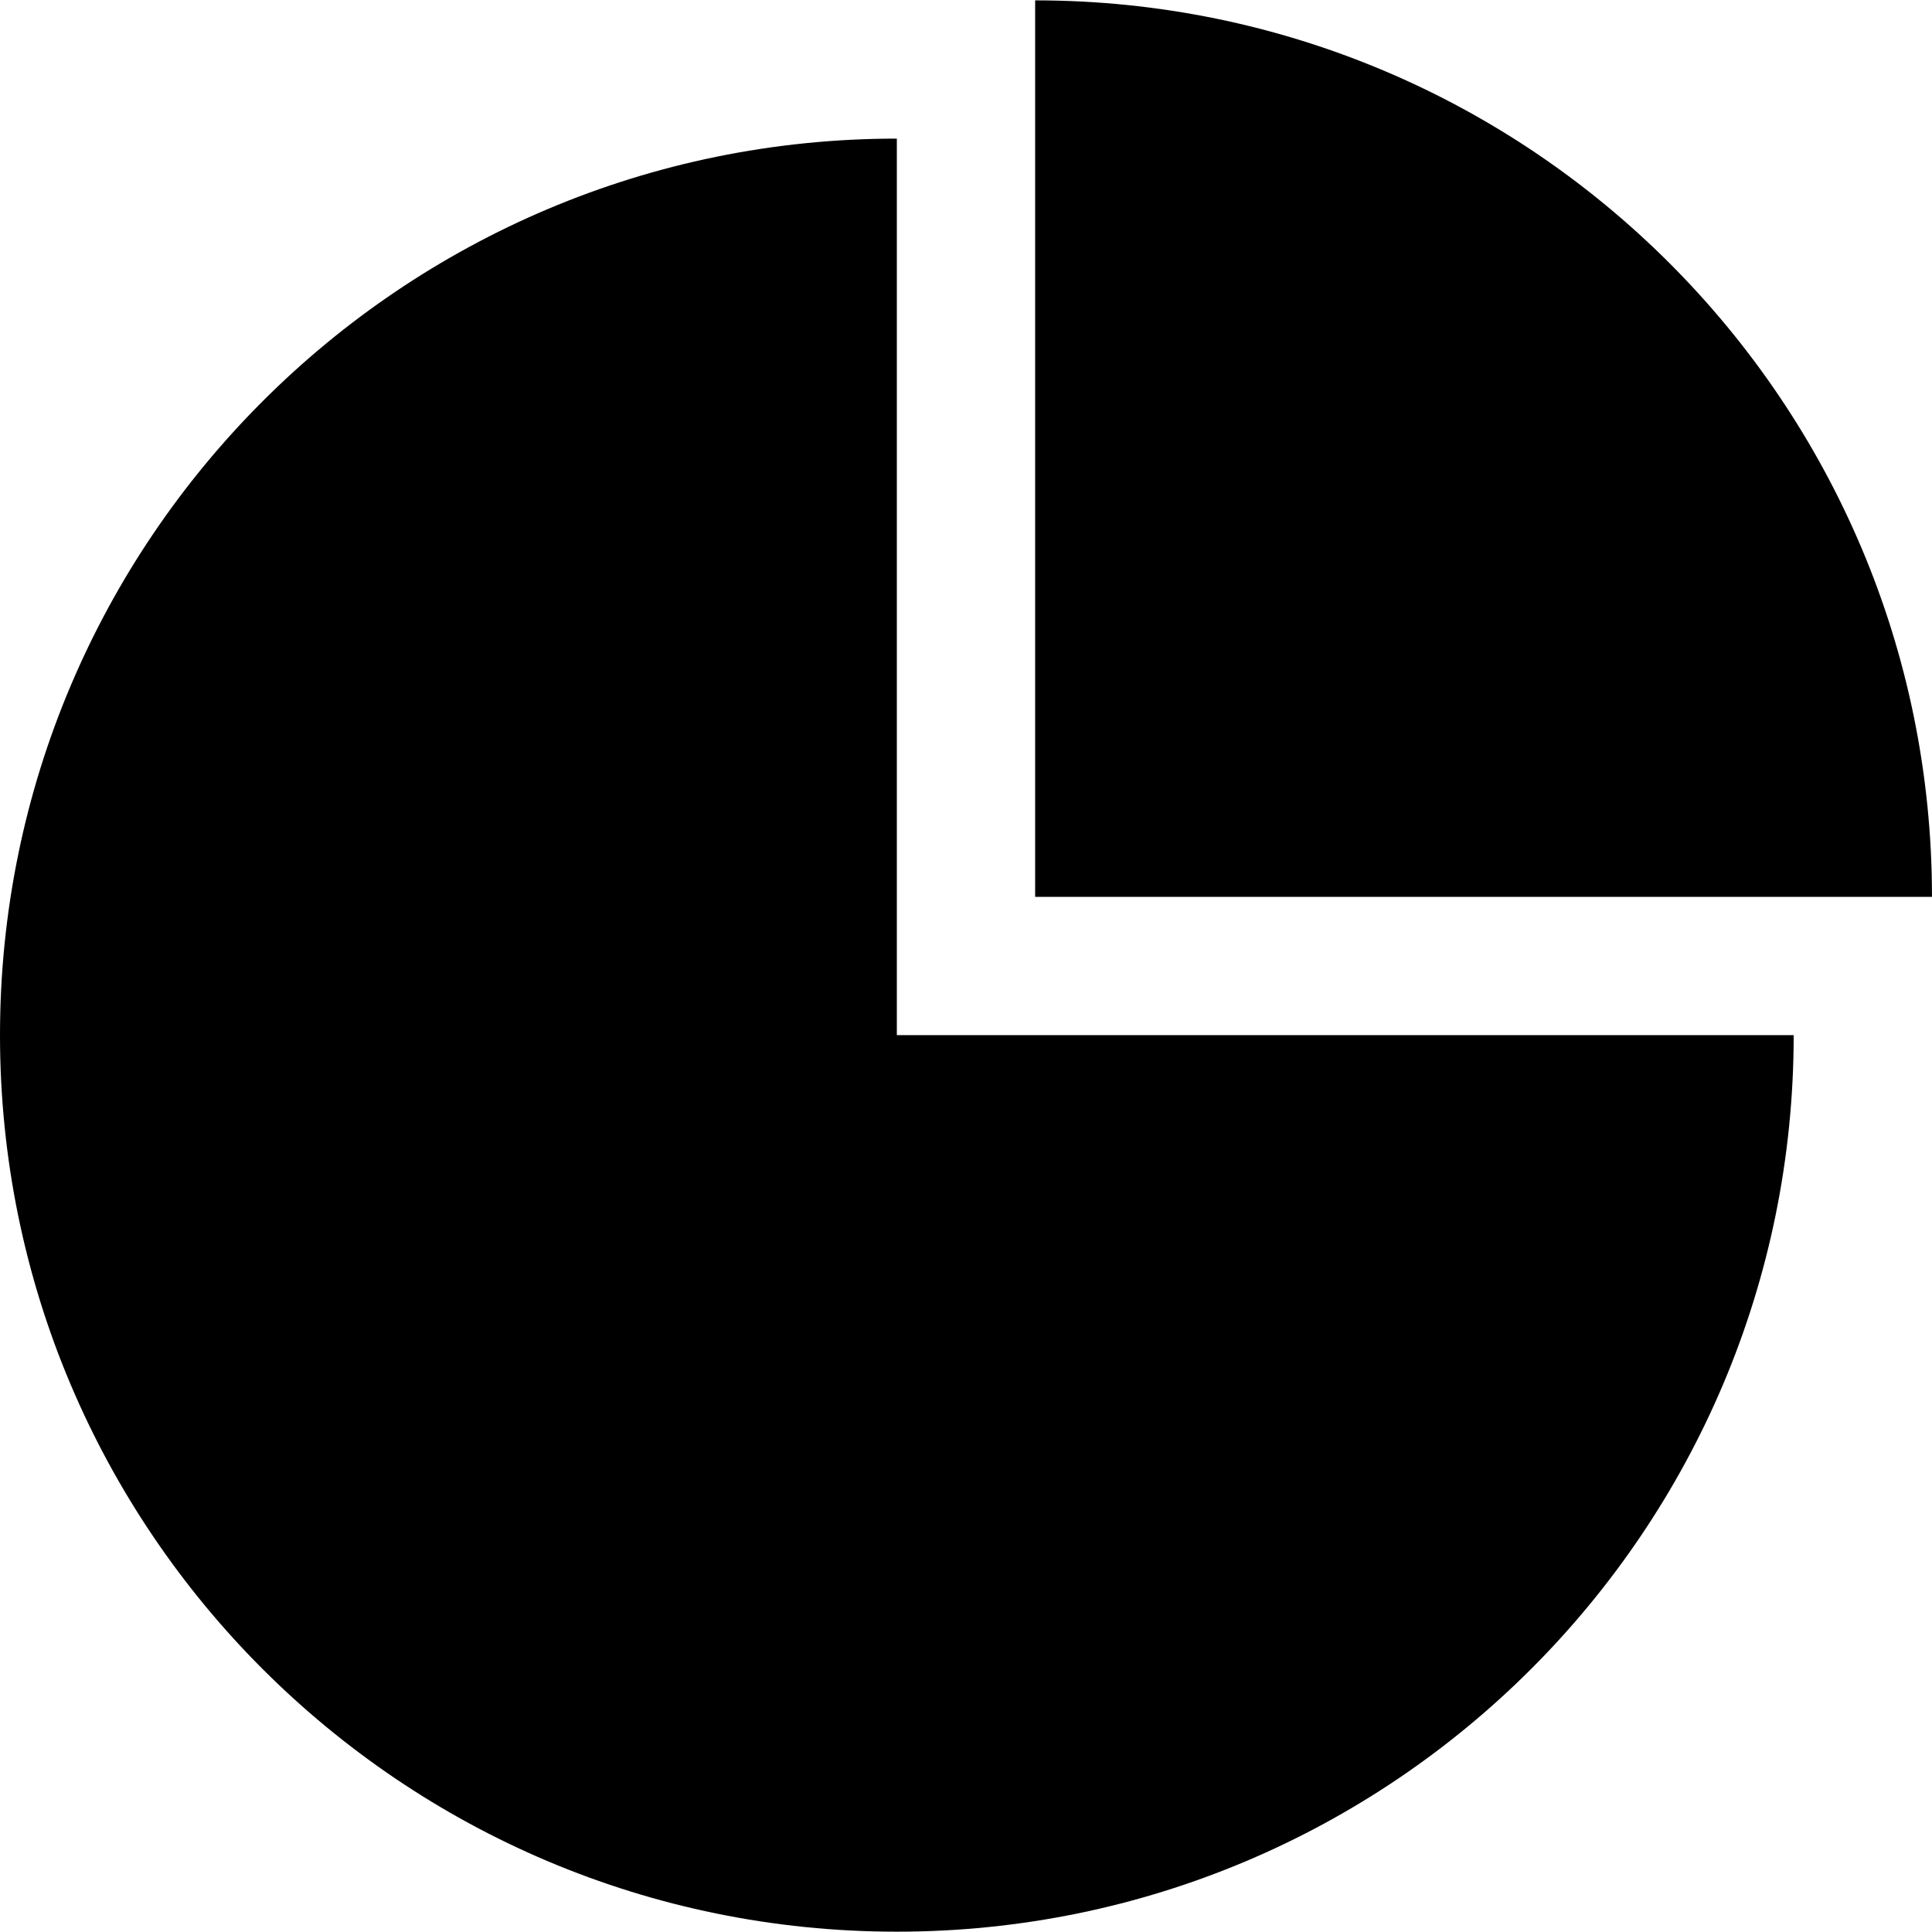
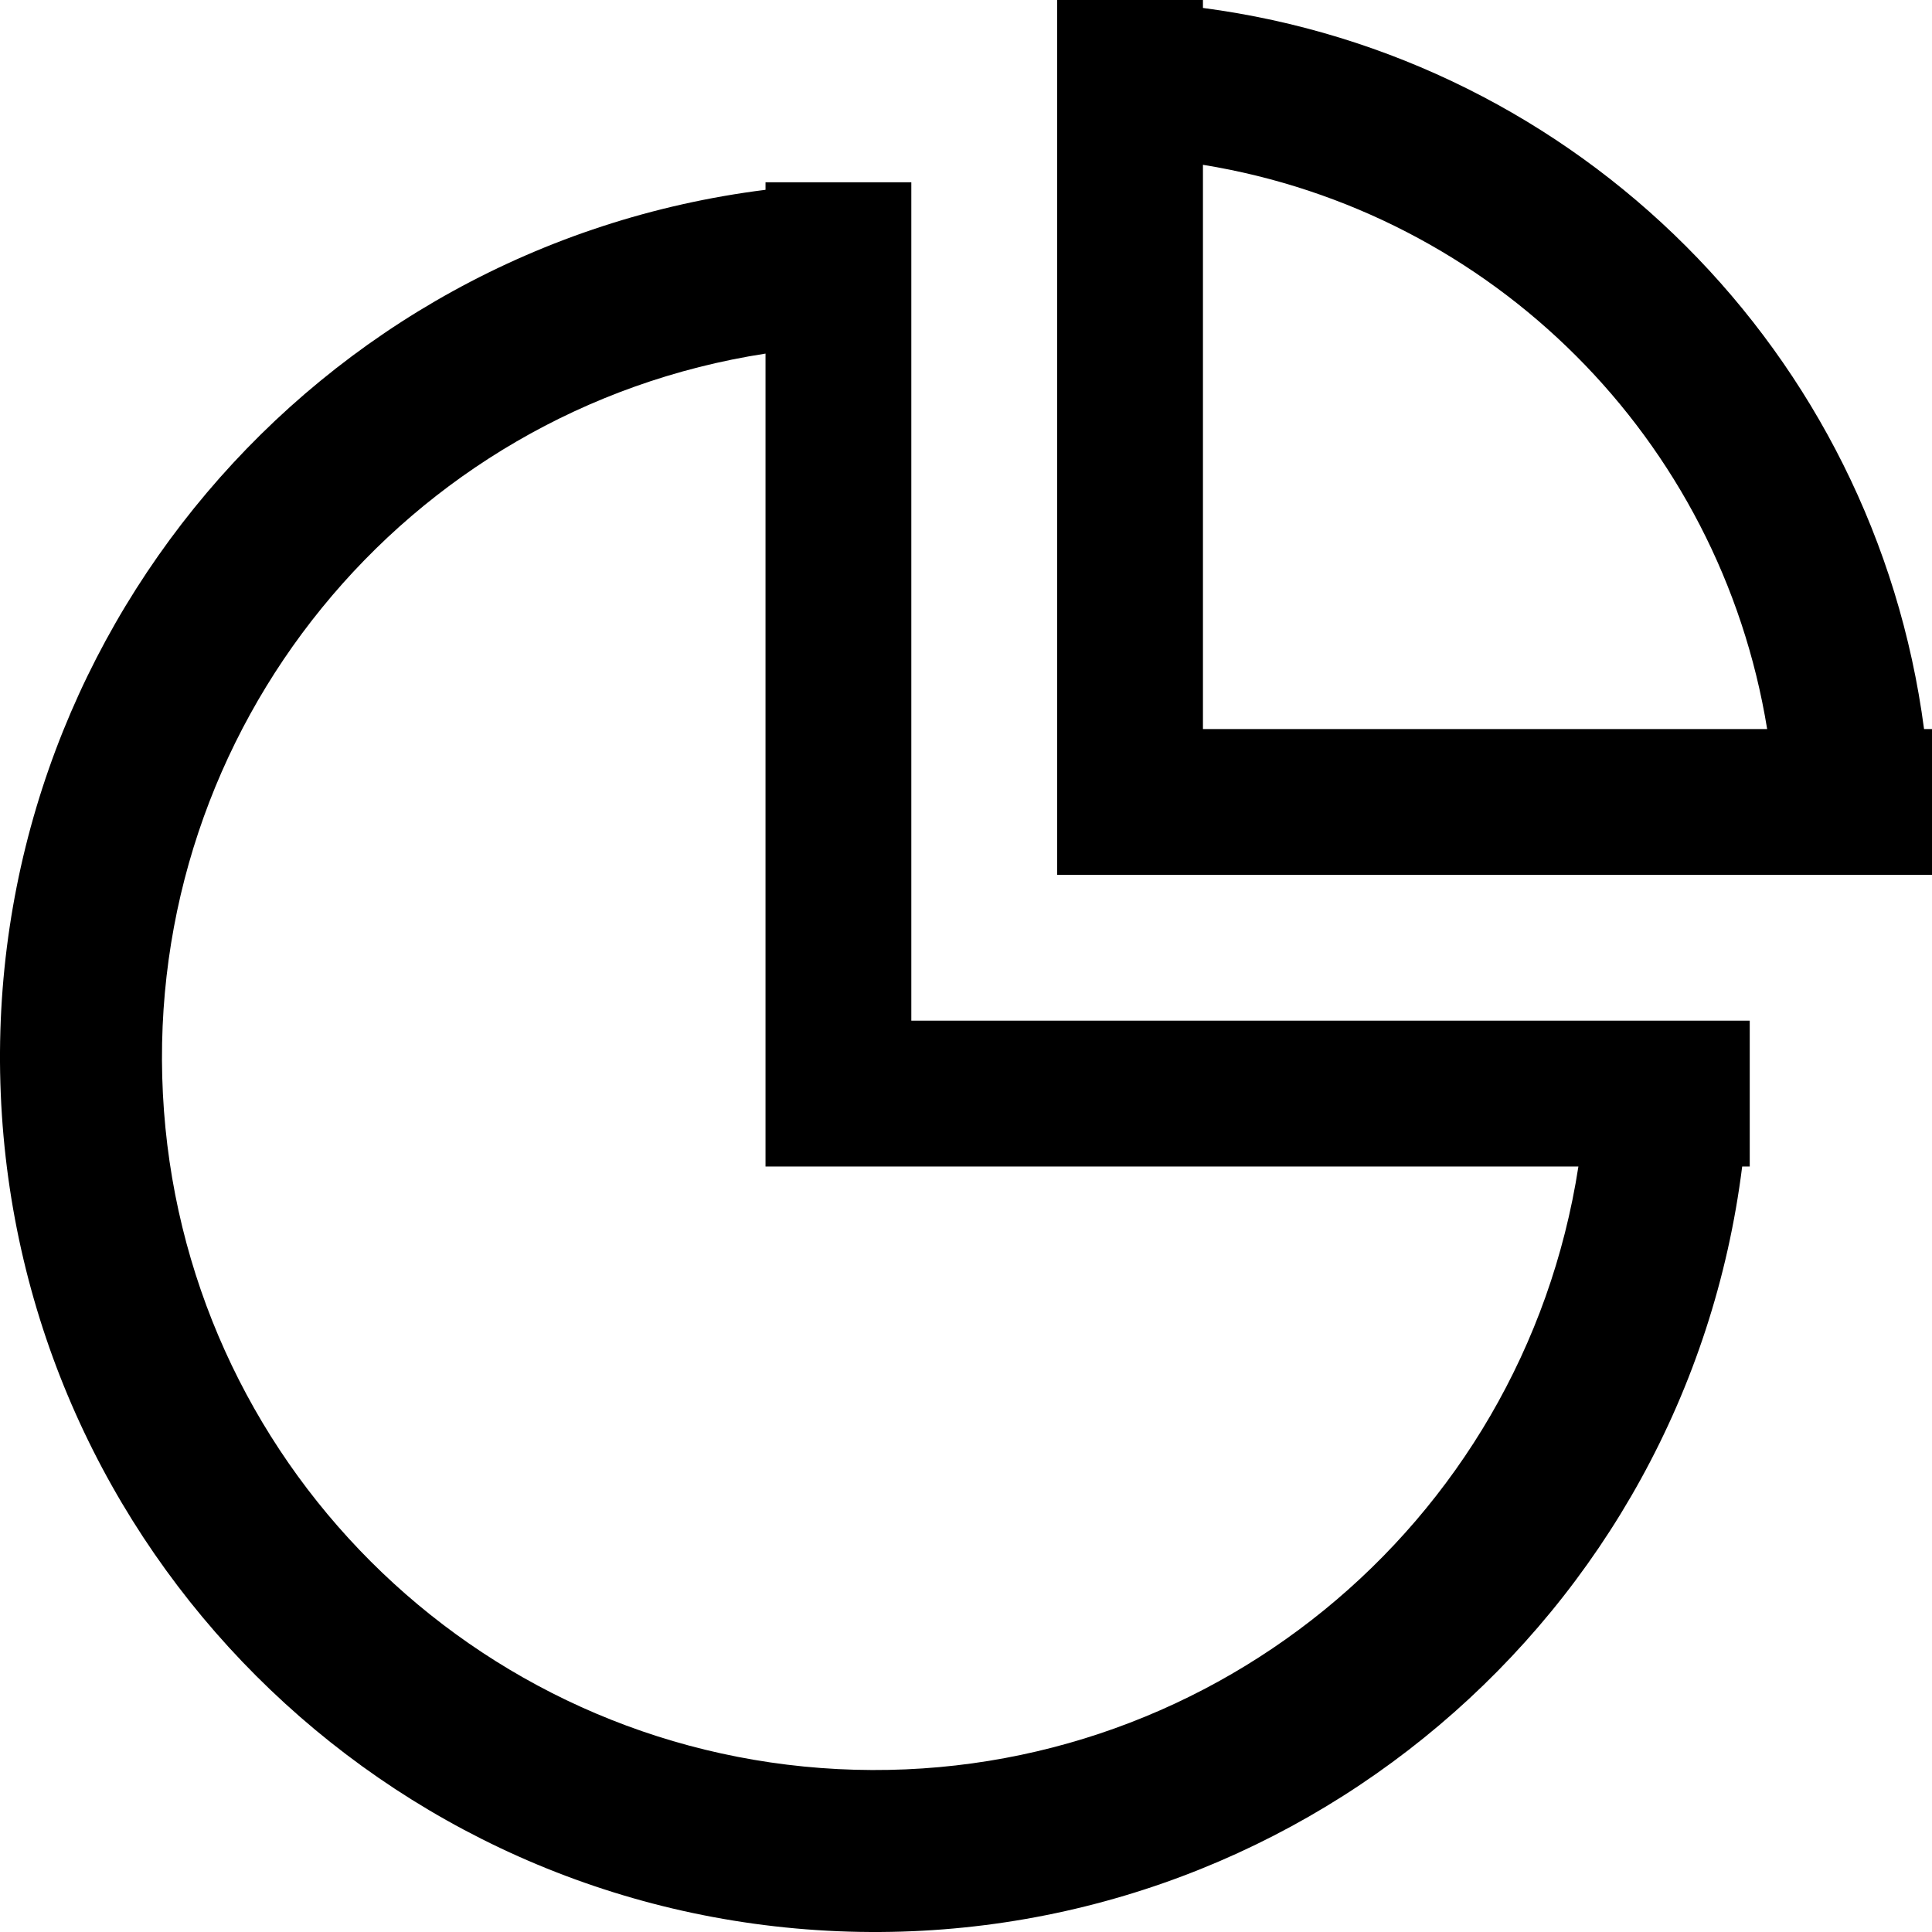
- <svg xmlns="http://www.w3.org/2000/svg" width="1em" height="1em" viewBox="0 0 854.69 854.41">
-   <path d="M7550.75,1584.39H7947.5c0,219.04-177.63,396.61-396.75,396.61S7154,1803.43,7154,1584.39s177.63-396.62,396.75-396.62v396.62Zm61.18-457.78c219.12,0,396.75,177.57,396.75,396.61H7611.93V1126.61Z" transform="translate(-7154 -1126.59)" />
+ <svg xmlns="http://www.w3.org/2000/svg" width="1em" height="1em" viewBox="0 0 53 53">
+   <path id="pie-chart" d="M797,518H773V494h4v0.218A22.98,22.98,0,0,1,796.782,514H797v4Zm-20-19.479V514h15.478A18.724,18.724,0,0,0,777,498.521ZM792,526h-0.207A23.99,23.99,0,1,1,765,499.207V499h4v23h23v4Zm-23,0h-4V503.7A19.543,19.543,0,1,0,787.3,526H769Z" transform="translate(-744 -494)" />
</svg>
